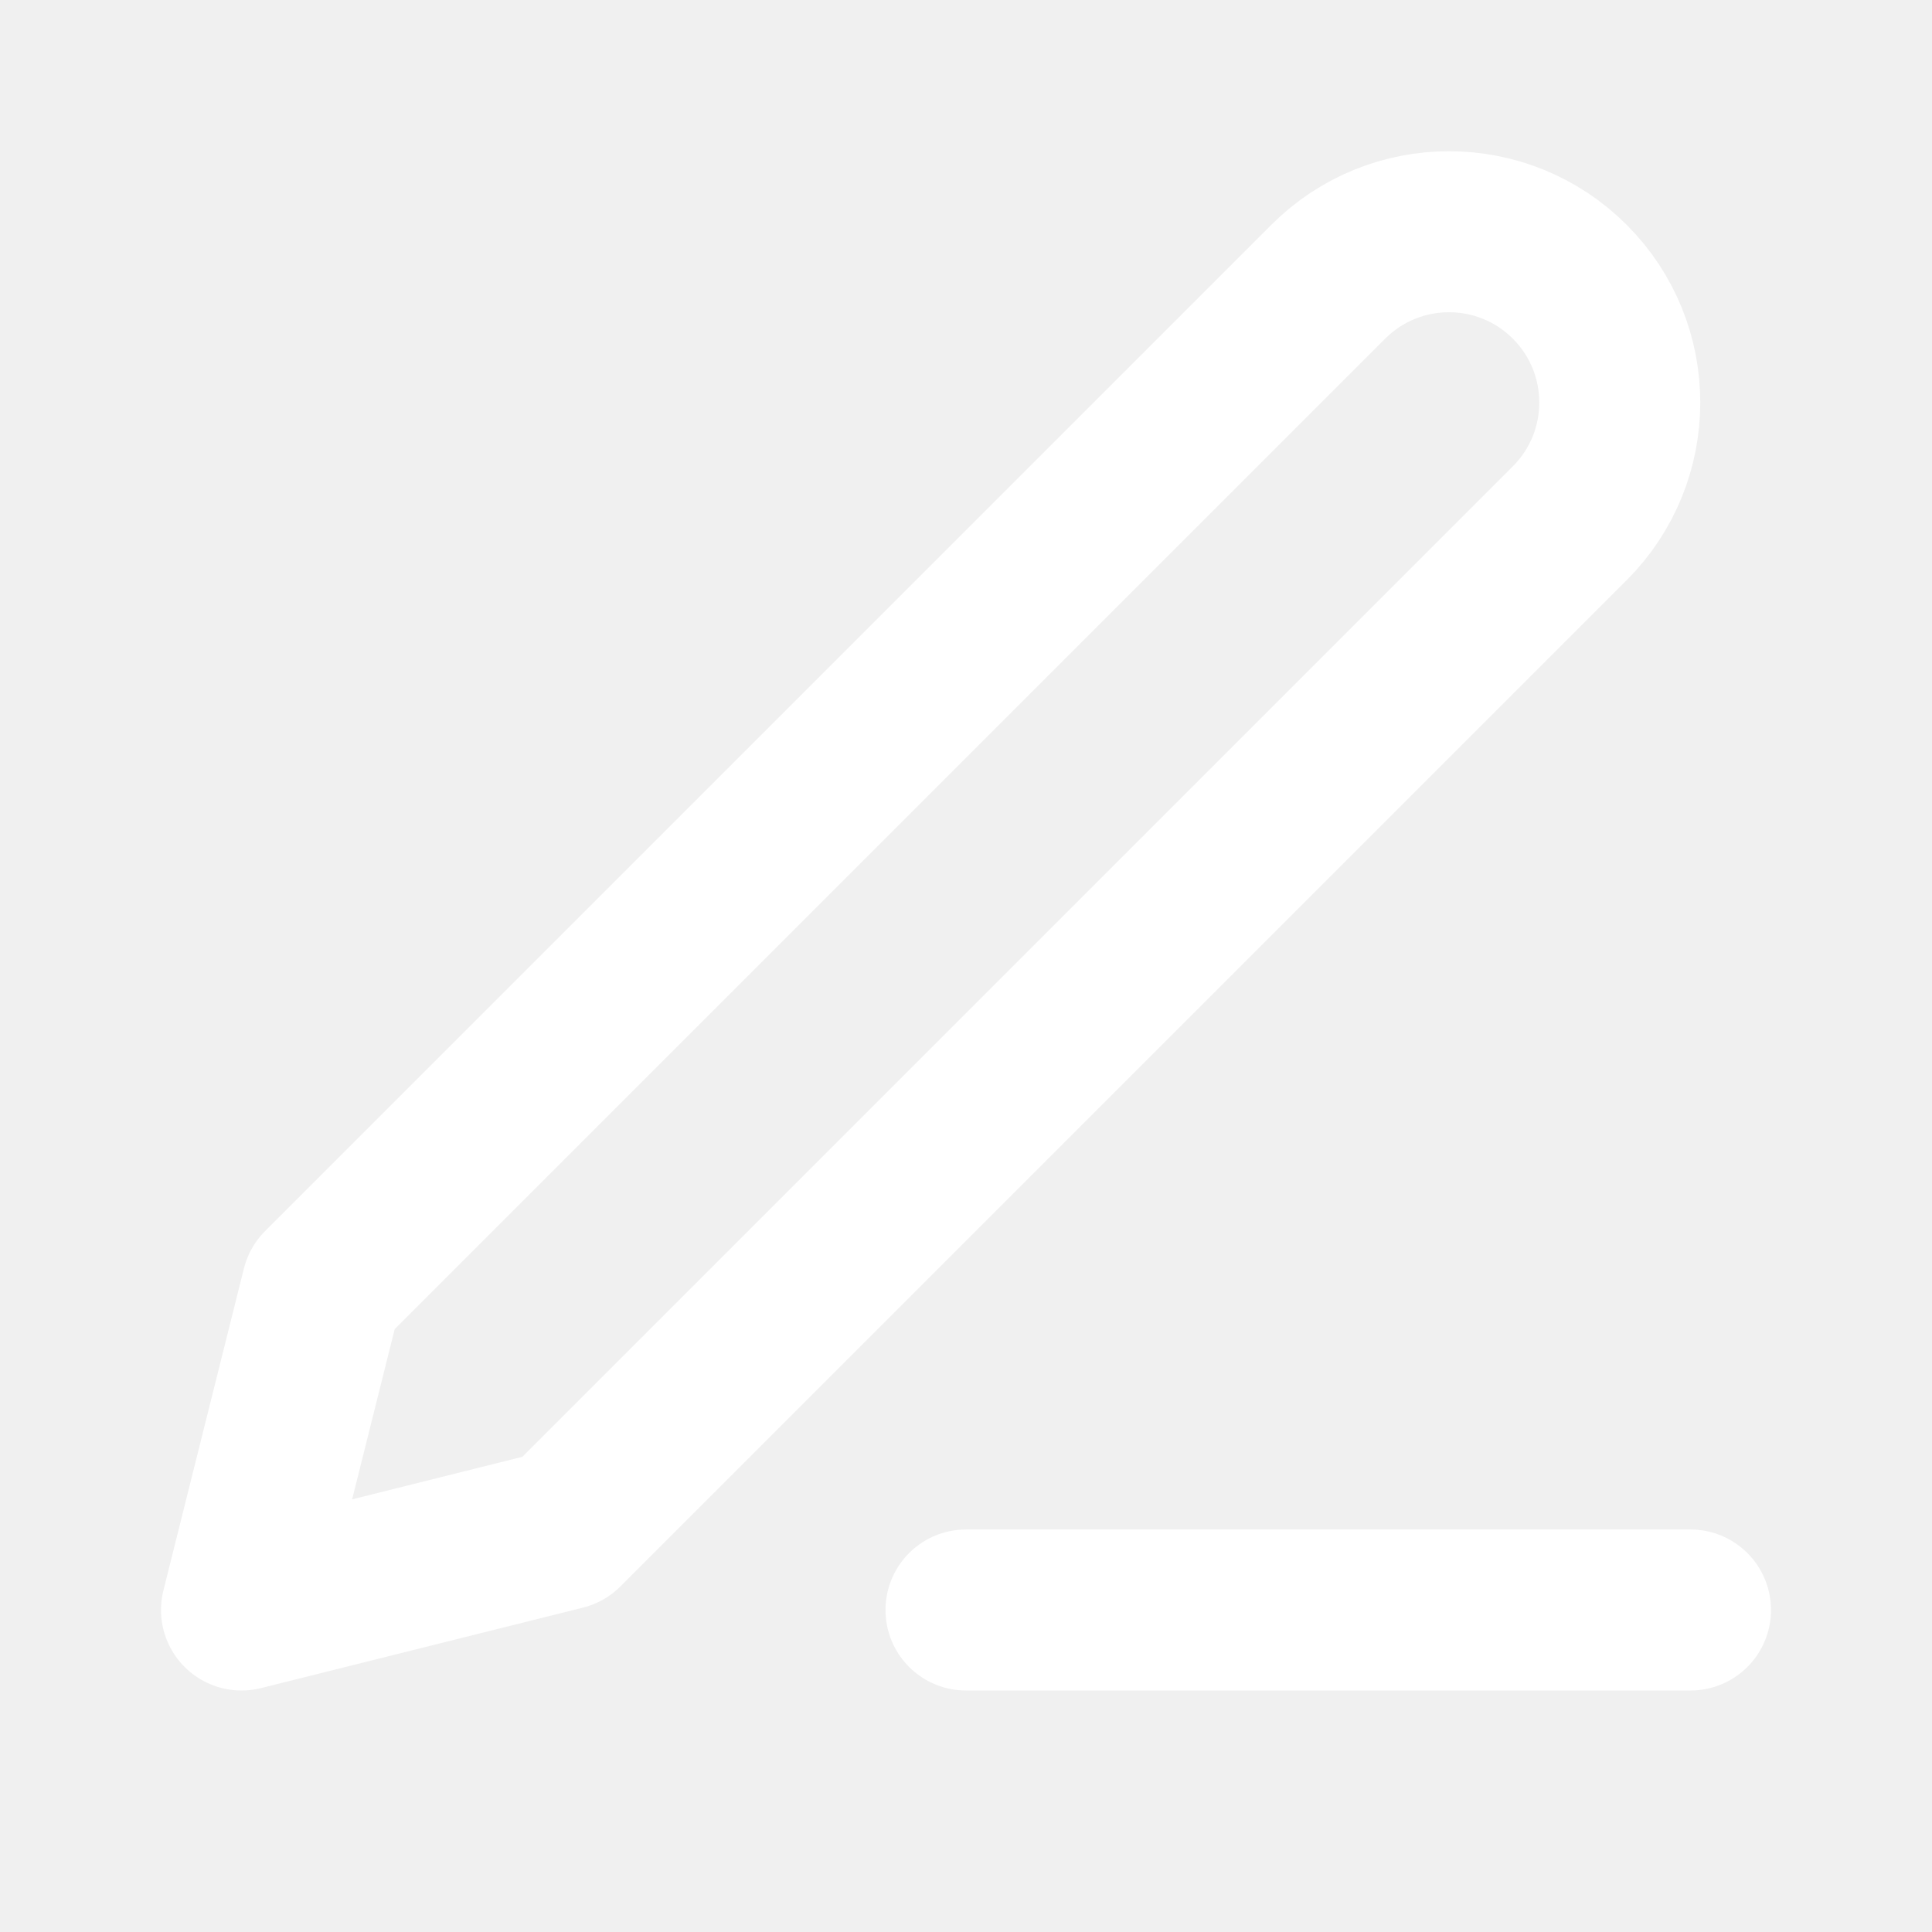
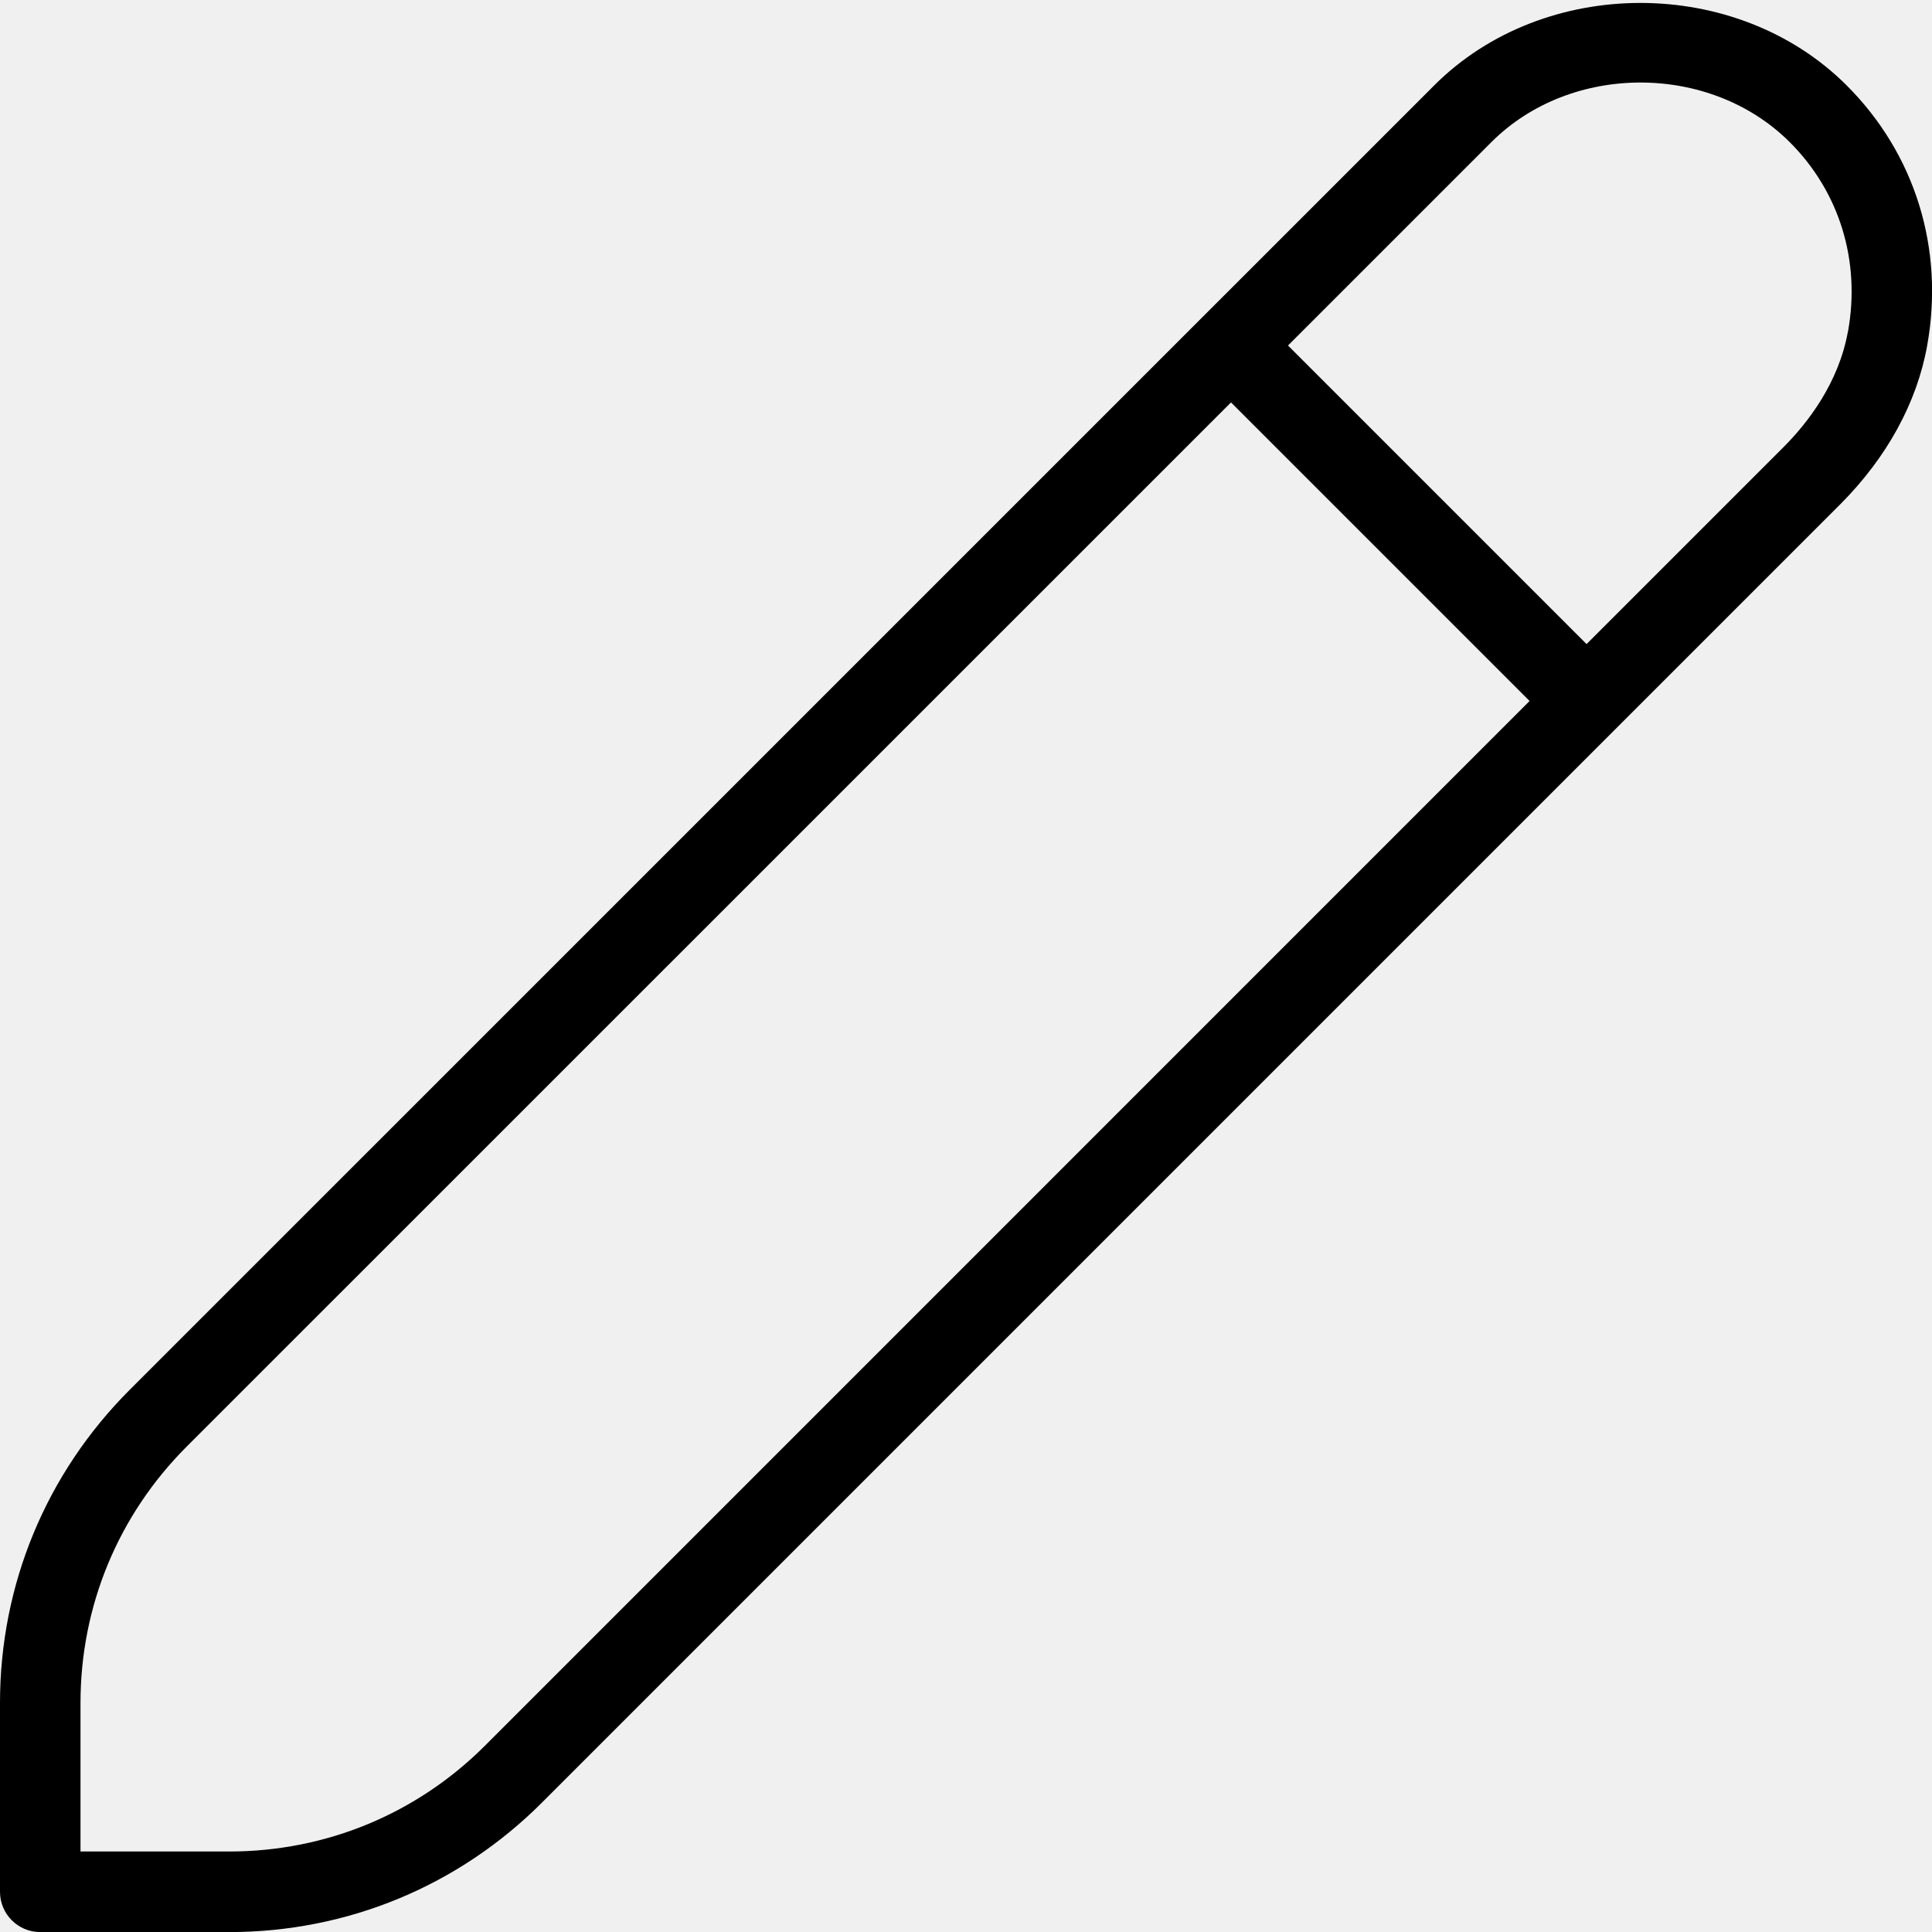
- <svg xmlns="http://www.w3.org/2000/svg" viewBox="0 0 24 24" width="24" height="24" fill="none" stroke="#ffffff" stroke-width="2" stroke-linecap="round" stroke-linejoin="round">
-   <path d="M12 20h9" />
-   <path d="M16.5 3.5a2.121 2.121 0 0 1 3 3L7 19l-4 1 1-4 12.5-12.5z" />
+ <svg xmlns="http://www.w3.org/2000/svg" id="Layer_1" data-name="Layer 1" viewBox="0 0 24 24">
+   <path d="M22.94,1.061c-1.368-1.367-3.76-1.365-5.124,0L1.611,17.265c-1.039,1.04-1.611,2.421-1.611,3.89v2.346c0,.276,.224,.5,.5,.5H2.846c1.47,0,2.851-.572,3.889-1.611L22.86,6.265c.579-.581,.953-1.262,1.08-1.972,.216-1.202-.148-2.381-1-3.232ZM6.028,21.682c-.85,.851-1.979,1.318-3.182,1.318H1v-1.846c0-1.202,.468-2.332,1.318-3.183L15.292,4.999l3.709,3.709L6.028,21.682ZM22.956,4.116c-.115,.642-.5,1.138-.803,1.441l-2.444,2.444-3.709-3.709,2.525-2.525c.986-.988,2.718-.99,3.709,0,.617,.617,.88,1.473,.723,2.349Z" />
</svg>
